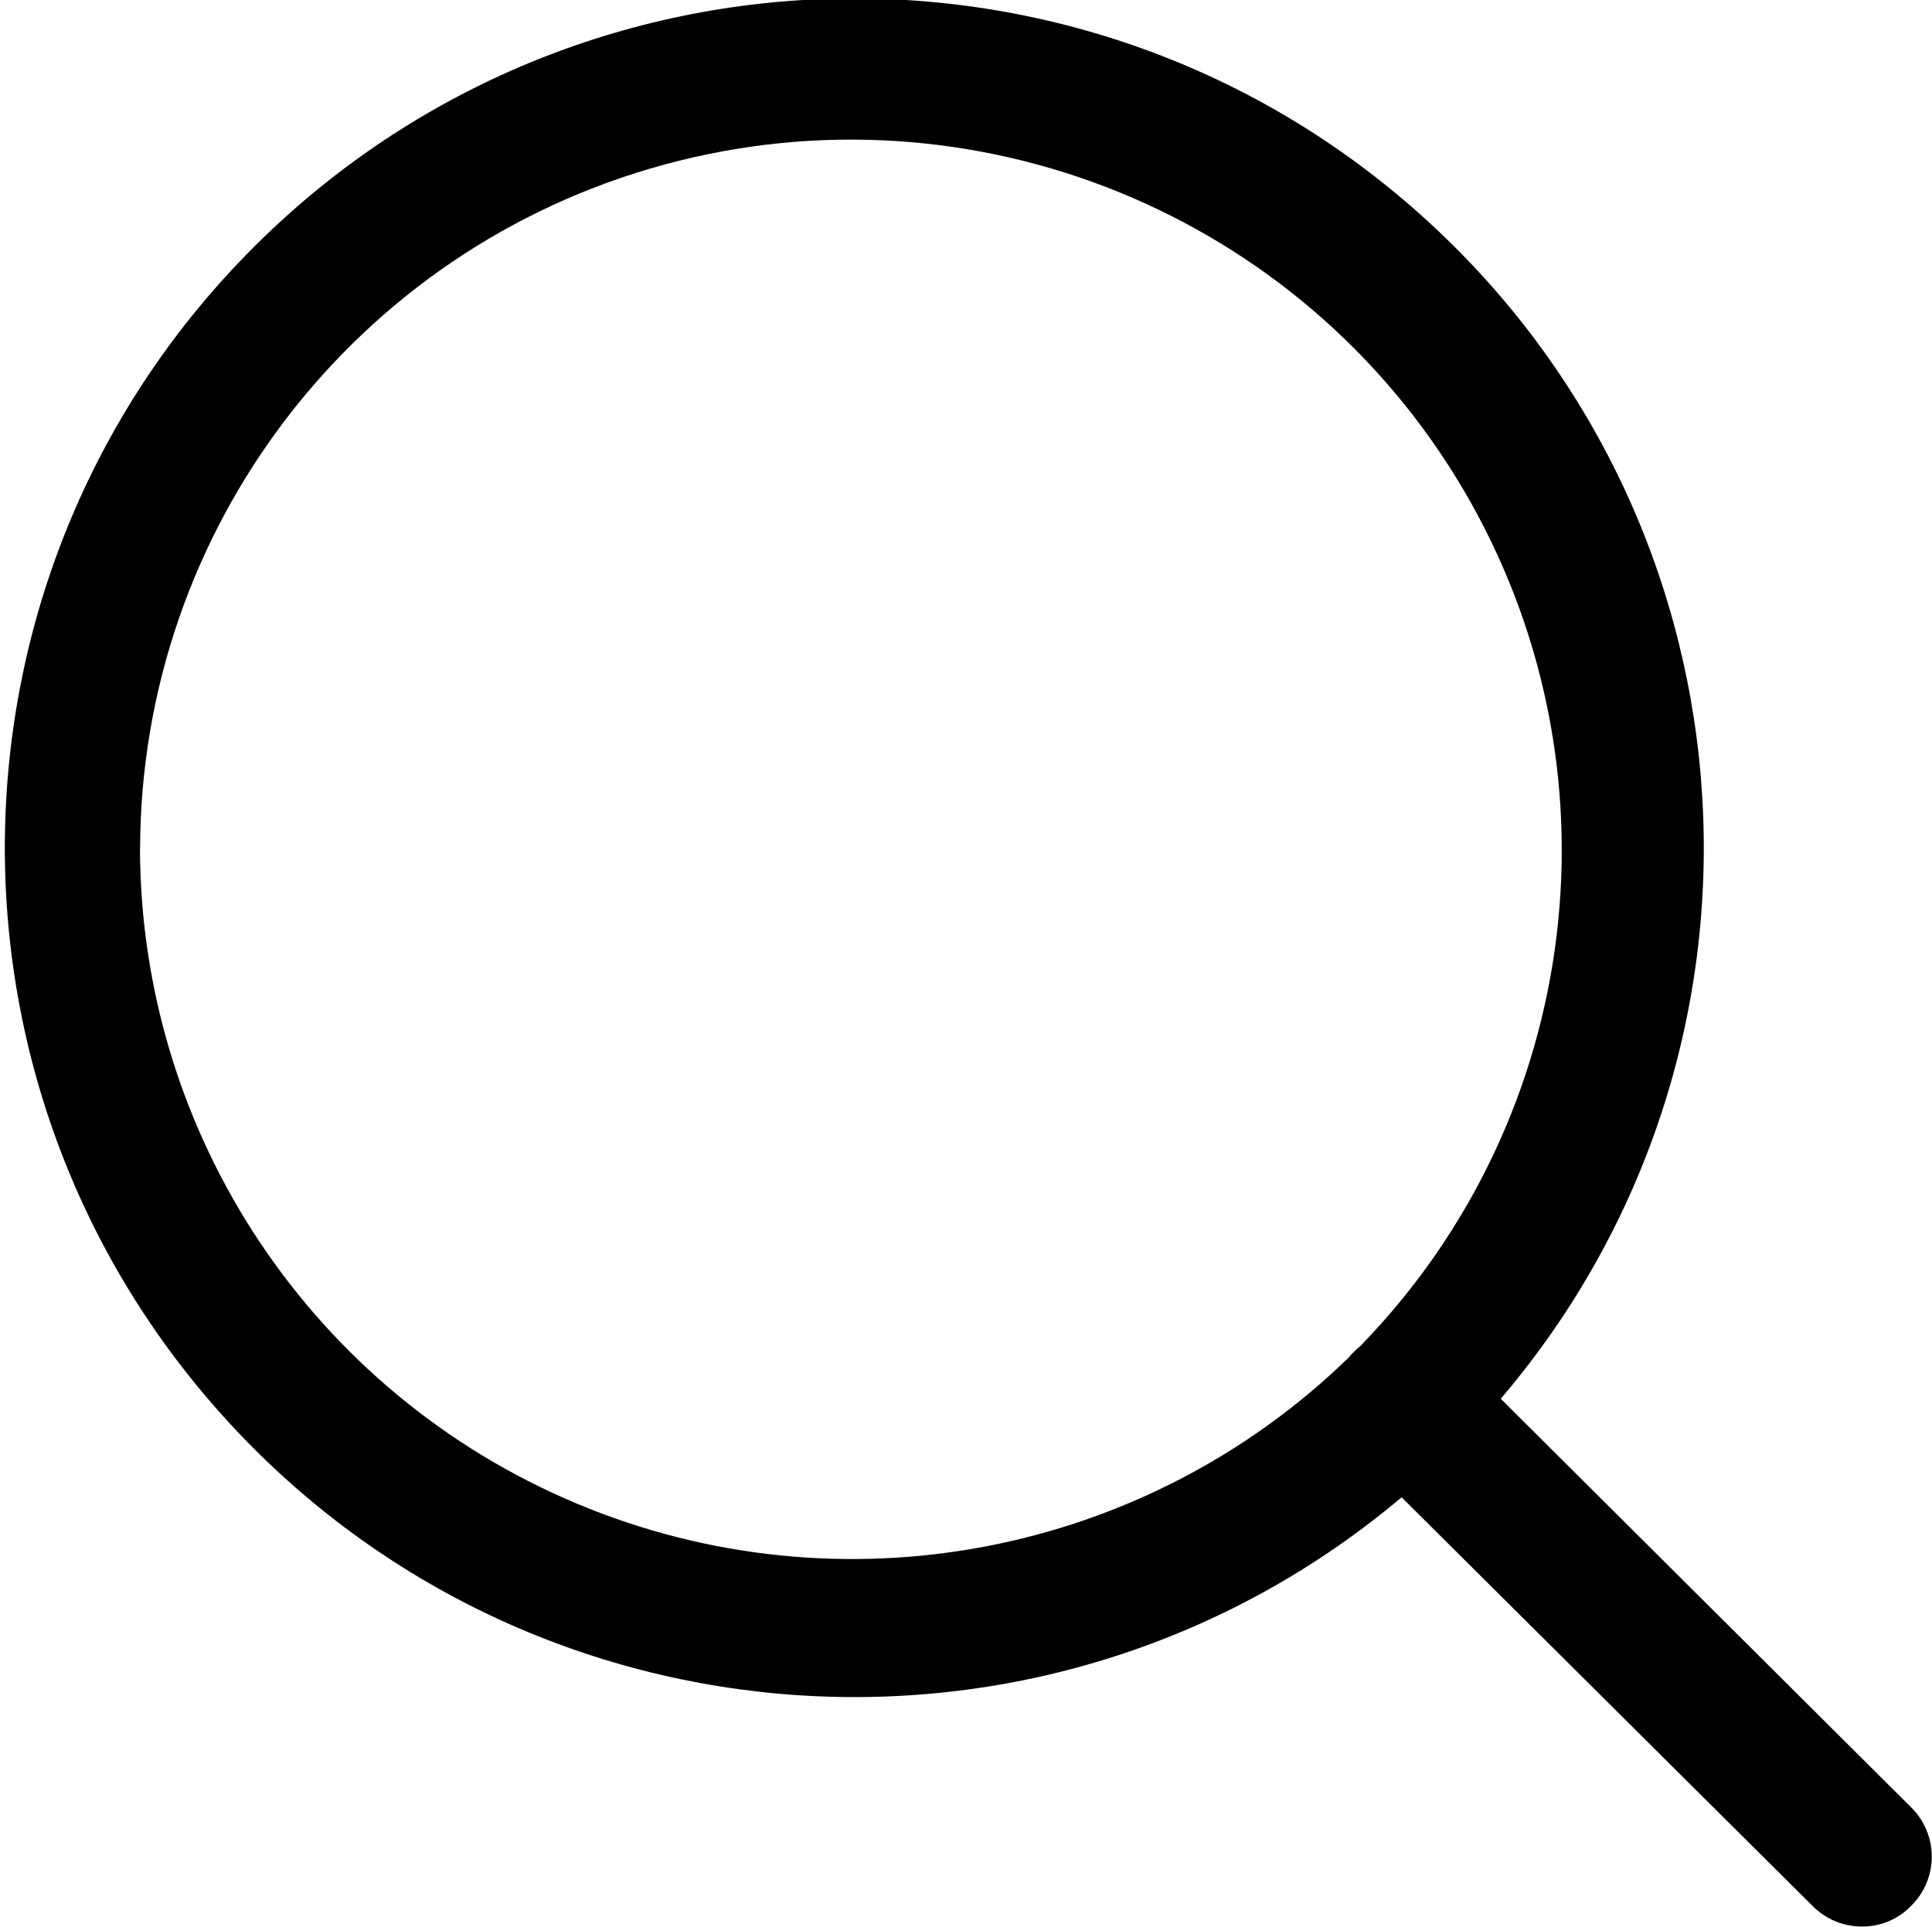
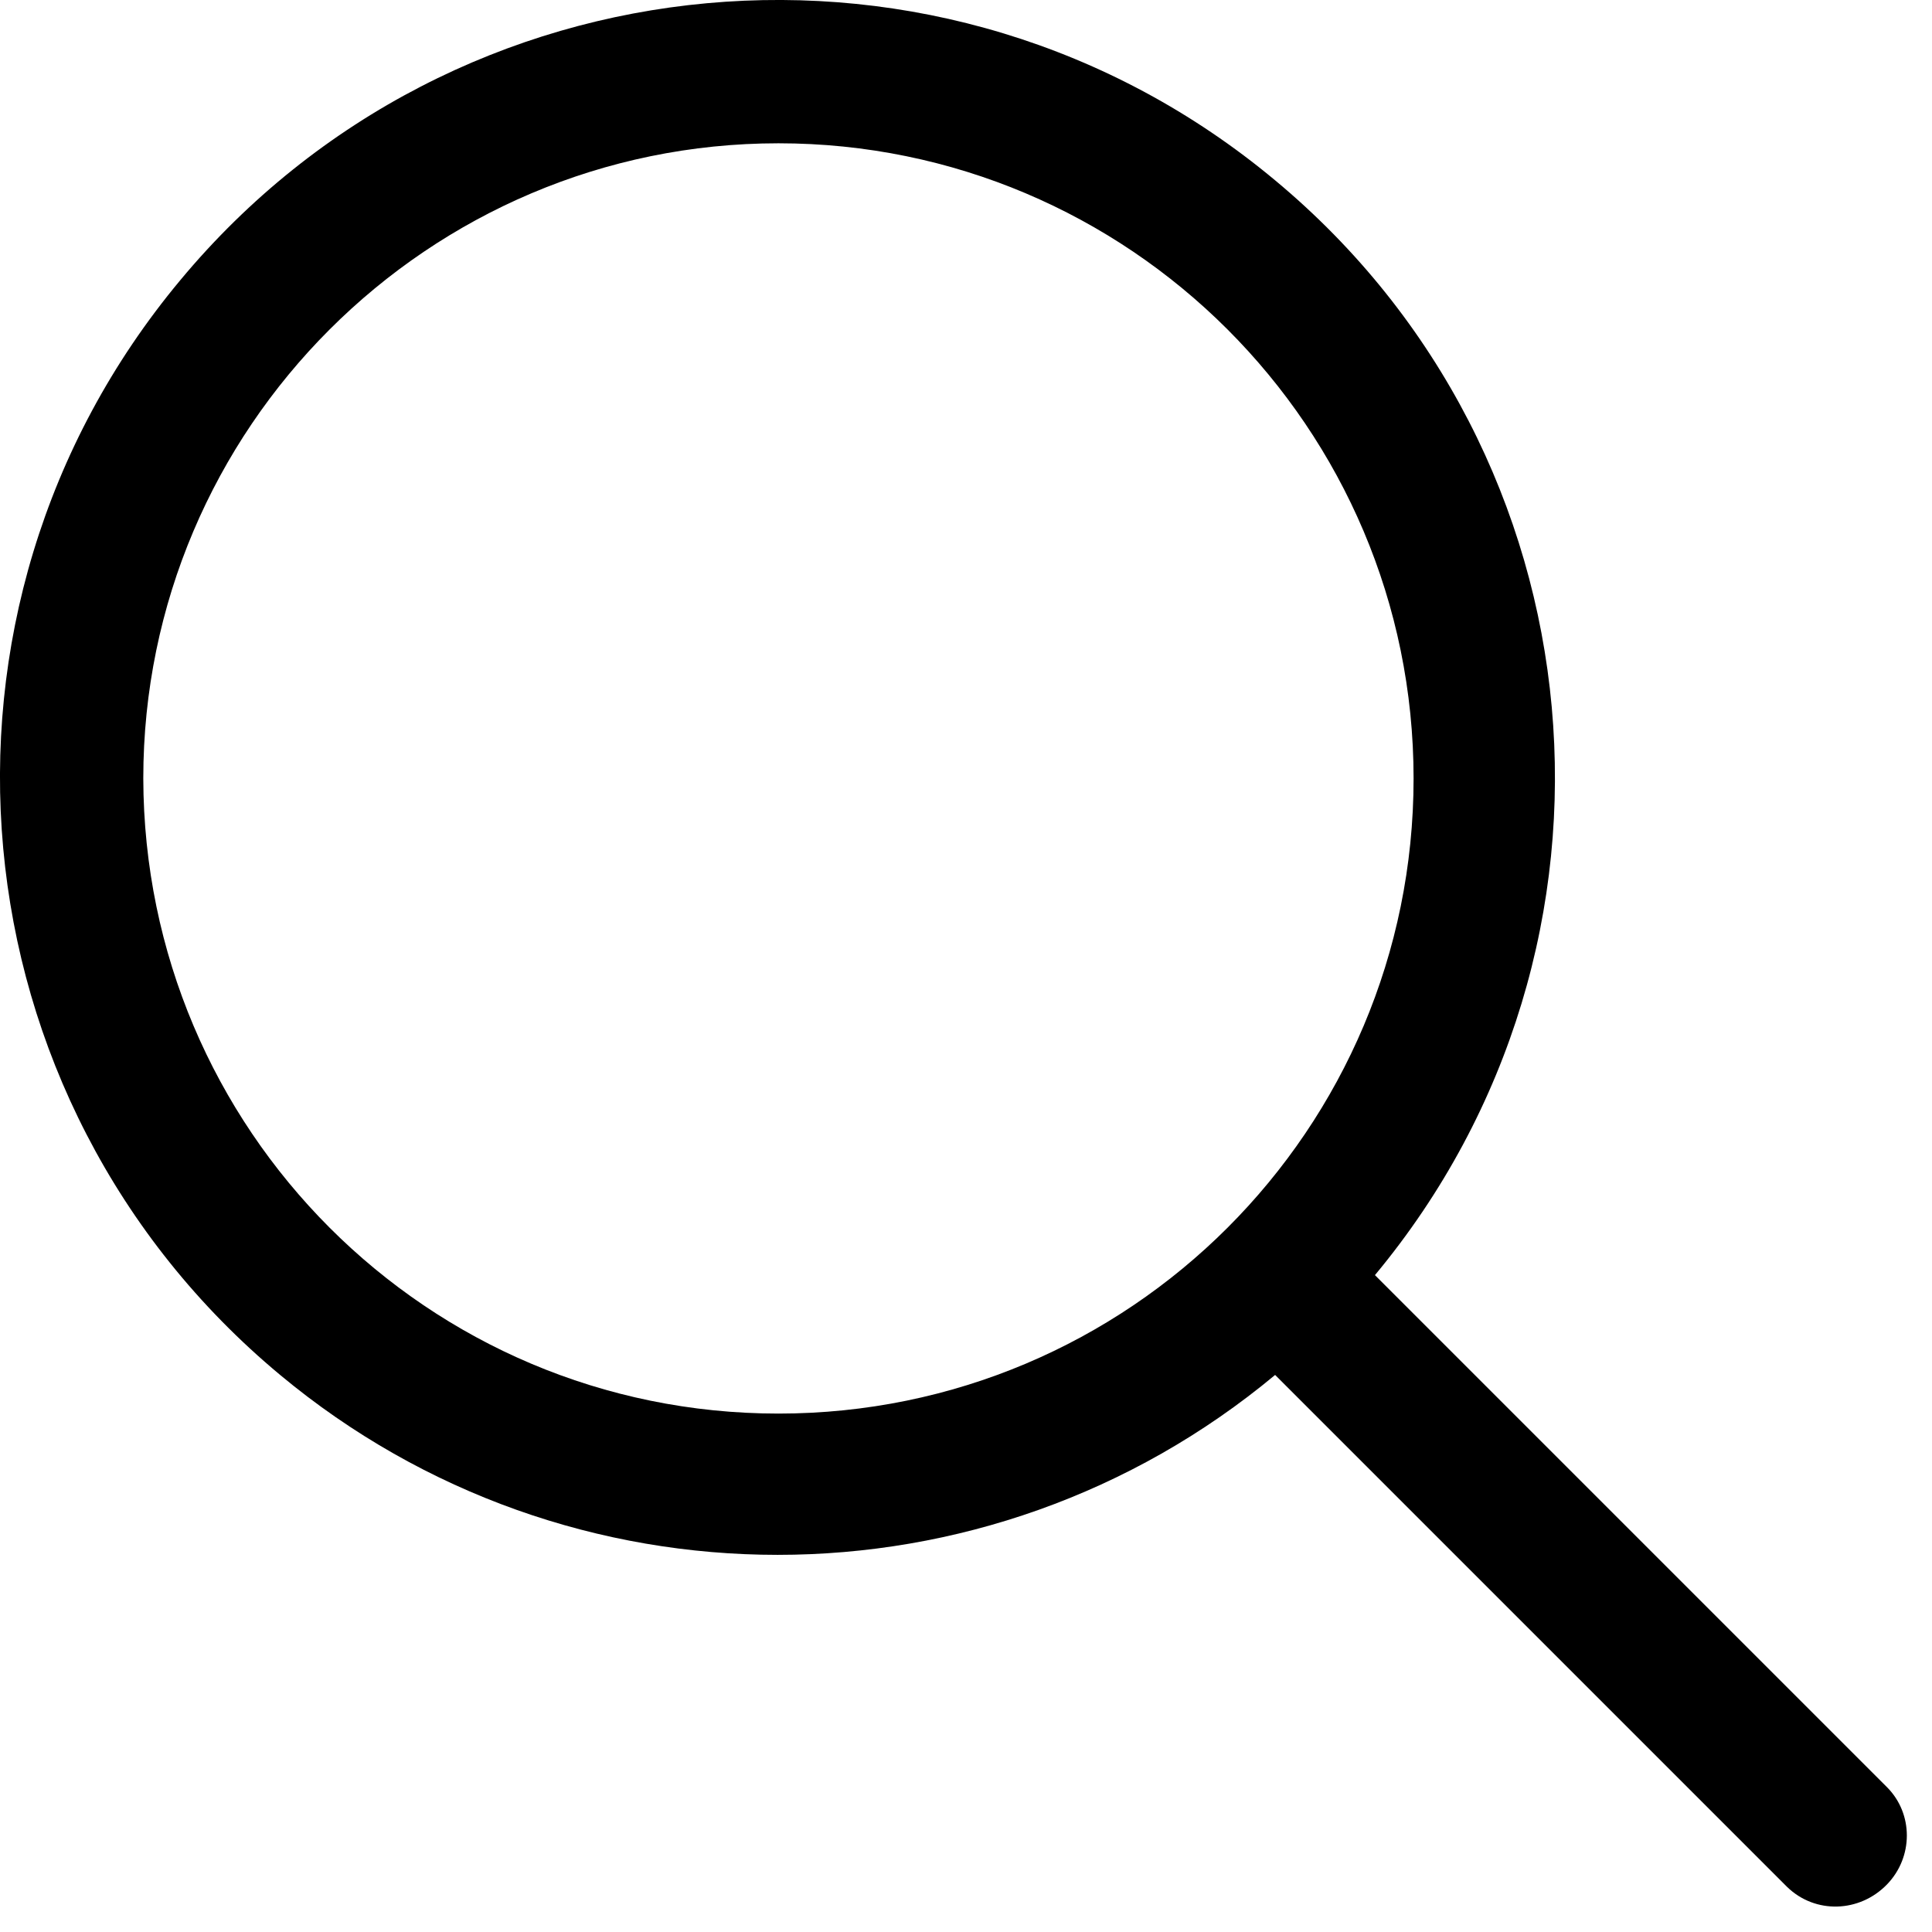
- <svg xmlns="http://www.w3.org/2000/svg" viewBox="0 0 20.053 20">
-   <path d="M23868.814,1844.79l-4.268-4.245a8.817,8.817,0,1,1,1.029-1.023l4.26,4.242a.718.718,0,0,1,0,1.022.7.7,0,0,1-.51.215A.72.72,0,0,1,23868.814,1844.79Zm-17.363-10.971a7.393,7.393,0,0,0,12.551,5.27.4.4,0,0,1,.053-.058.656.656,0,0,1,.063-.057,7.378,7.378,0,1,0-12.666-5.155Z" transform="translate(-23849.998 -1825.001)" />
+ <svg xmlns="http://www.w3.org/2000/svg" viewBox="0 0 24 24">
+   <path d="M23.44 22.2L17.08 15.84C20.49 11.74 19.94 5.65 15.84 2.24C11.74 -1.18 5.65 -0.62 2.24 3.48C-1.18 7.58 -0.62 13.67 3.48 17.08C7.06 20.06 12.26 20.06 15.84 17.08L22.2 23.44C22.55 23.78 23.1 23.76 23.44 23.41C23.77 23.07 23.77 22.53 23.44 22.2ZM1.78 9.67C1.78 5.32 5.32 1.78 9.67 1.78C14.02 1.78 17.56 5.31 17.56 9.67C17.56 14.03 14.03 17.56 9.67 17.56C5.31 17.56 1.79 14.03 1.78 9.67Z" />
</svg>
